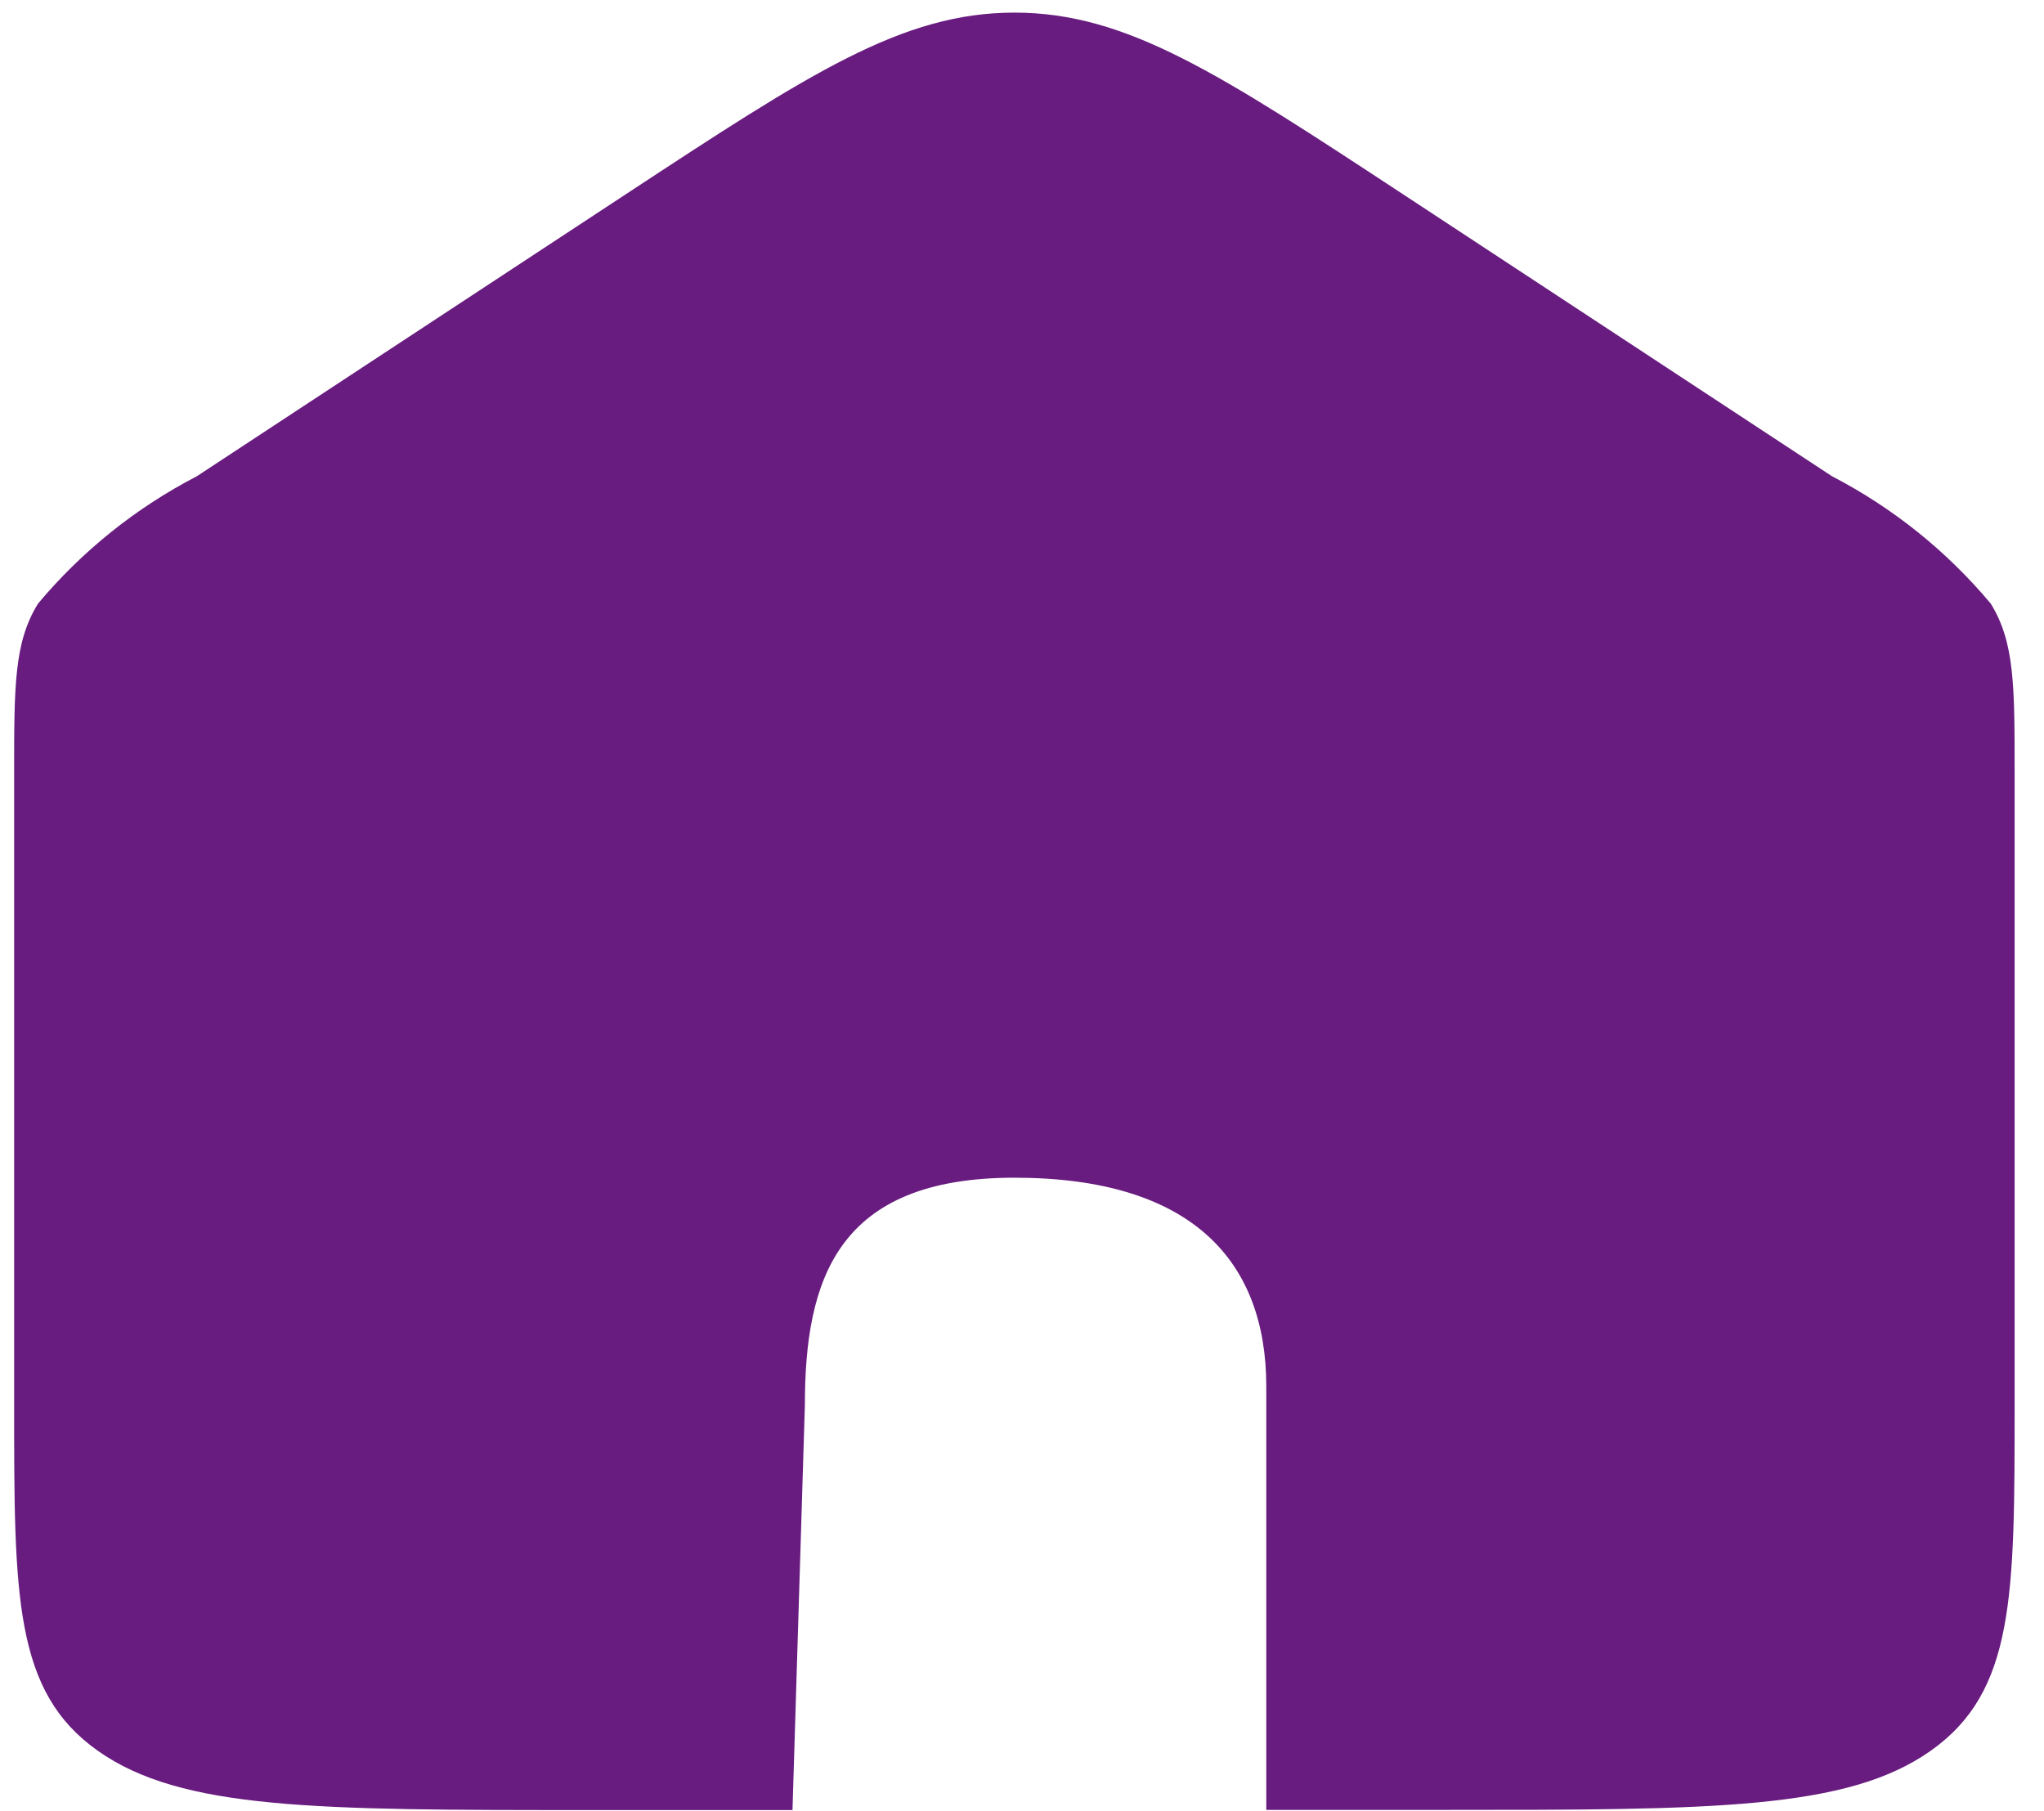
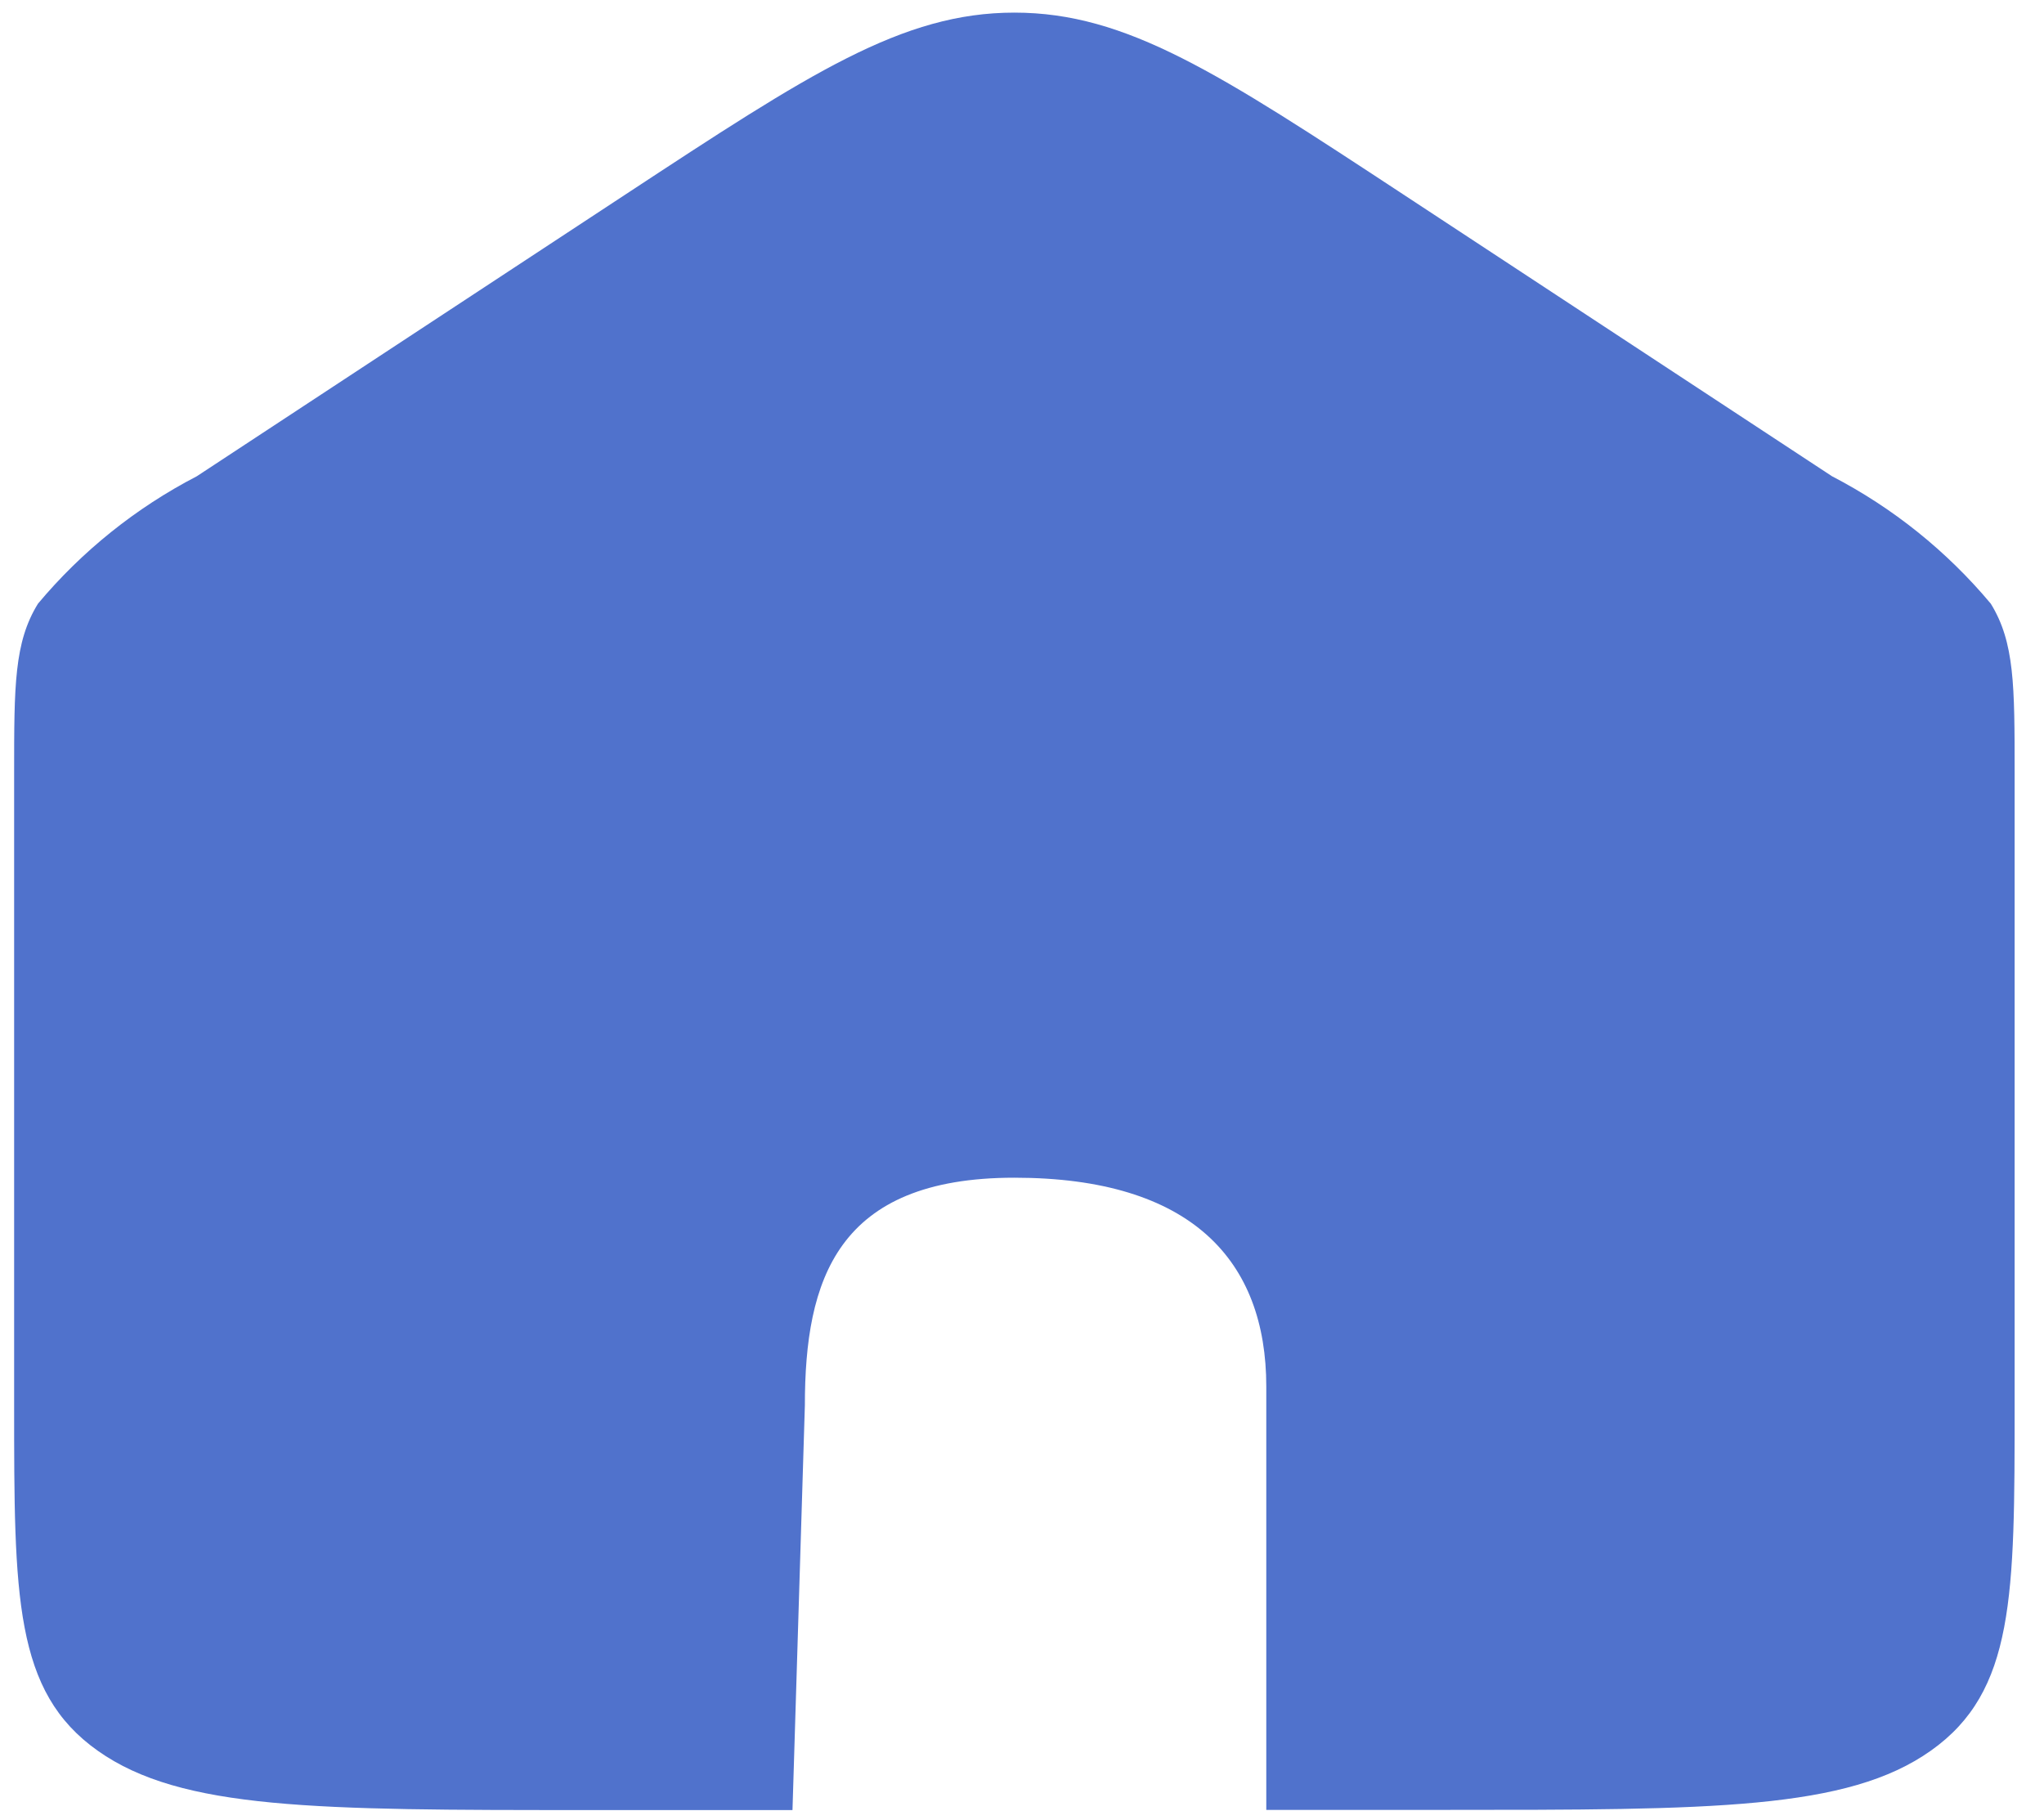
<svg xmlns="http://www.w3.org/2000/svg" width="35" height="31" viewBox="0 0 35 31" fill="none">
-   <path d="M31.37 8.155L24.03 3.33C20.871 1.254 19.292 0.216 17.37 0.216C15.448 0.216 13.87 1.254 10.71 3.33L3.37 8.155C2.328 8.695 1.403 9.437 0.65 10.337C0.242 10.999 0.242 11.743 0.242 13.232V24.066C0.242 27.332 0.242 28.966 1.675 29.979C3.108 30.992 5.415 30.994 10.029 30.994H13.57L13.782 24.066C13.782 21.914 14.329 20.166 17.369 20.166C20.409 20.166 21.683 21.59 21.683 23.742V30.991H24.71C29.324 30.991 31.631 30.991 33.064 29.976C34.497 28.961 34.497 27.329 34.497 24.063V13.232C34.497 11.743 34.497 10.999 34.089 10.337C33.336 9.437 32.412 8.695 31.37 8.155Z" fill="#681C7F" />
+   <path d="M31.37 8.155L24.03 3.33C20.871 1.254 19.292 0.216 17.37 0.216C15.448 0.216 13.87 1.254 10.71 3.33L3.37 8.155C2.328 8.695 1.403 9.437 0.65 10.337C0.242 10.999 0.242 11.743 0.242 13.232V24.066C0.242 27.332 0.242 28.966 1.675 29.979C3.108 30.992 5.415 30.994 10.029 30.994H13.57L13.782 24.066C13.782 21.914 14.329 20.166 17.369 20.166C20.409 20.166 21.683 21.59 21.683 23.742V30.991H24.71C29.324 30.991 31.631 30.991 33.064 29.976C34.497 28.961 34.497 27.329 34.497 24.063V13.232C34.497 11.743 34.497 10.999 34.089 10.337C33.336 9.437 32.412 8.695 31.37 8.155Z" fill="#5072CC" />
</svg>
